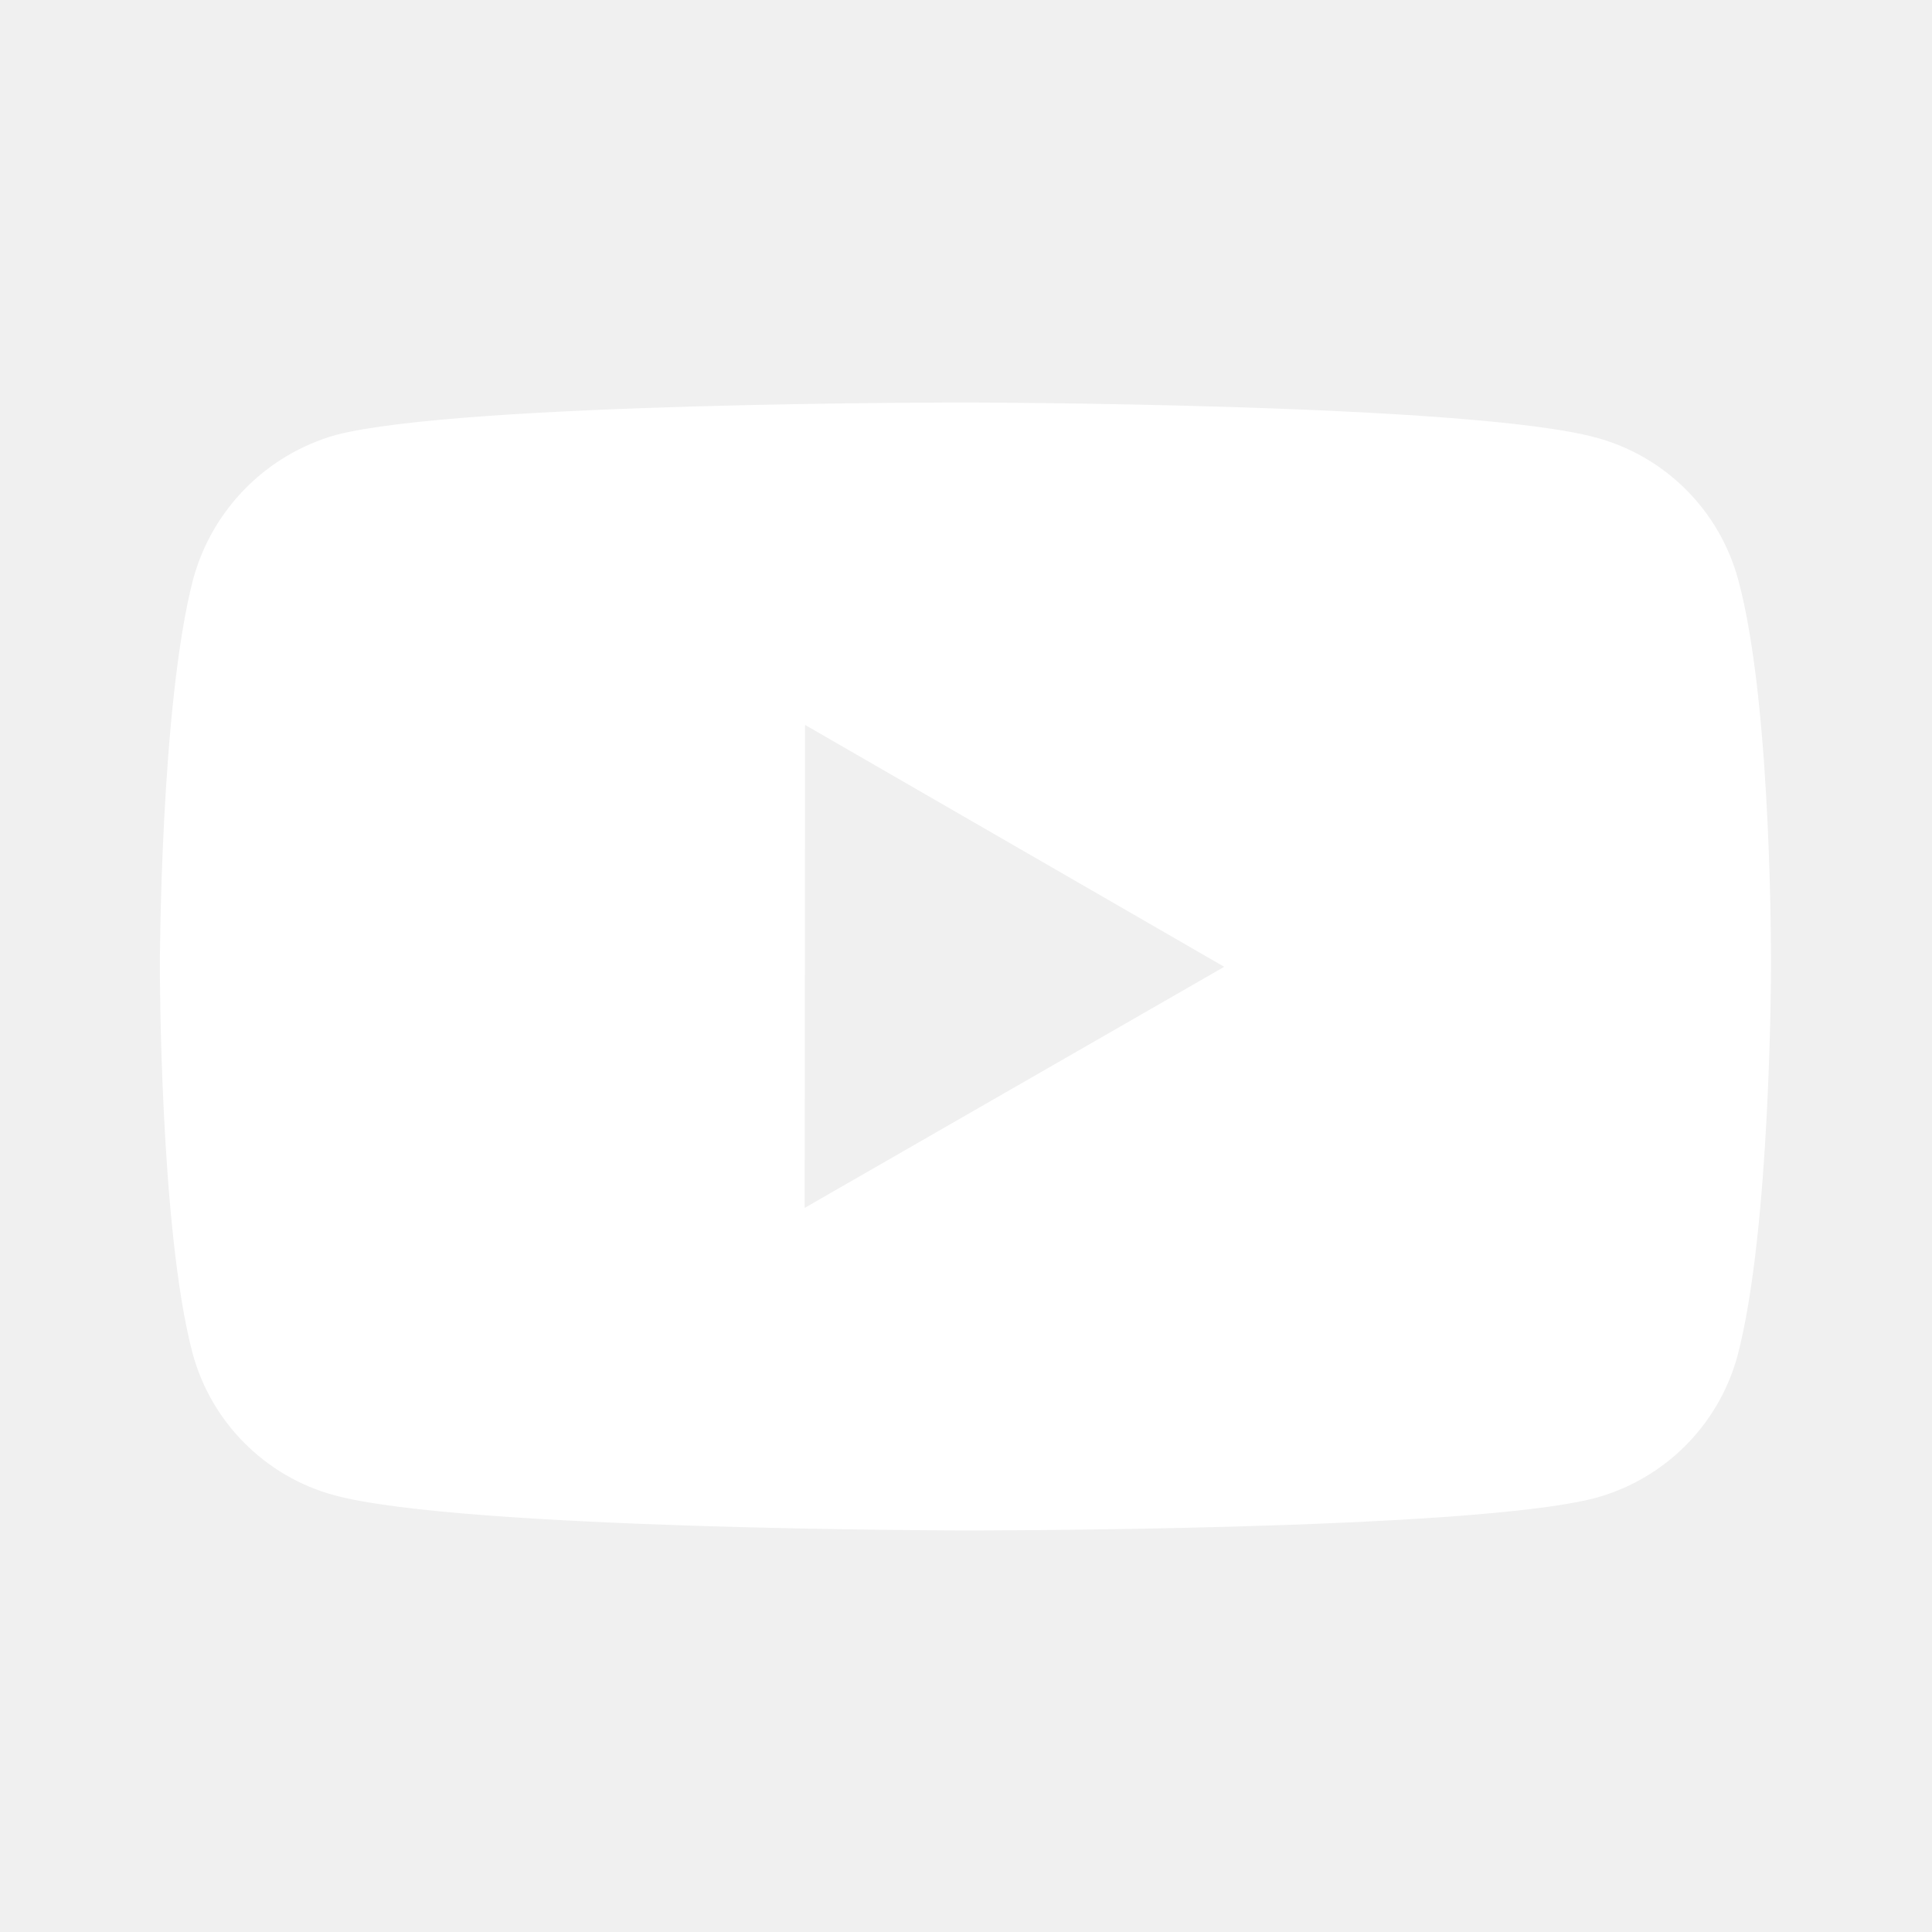
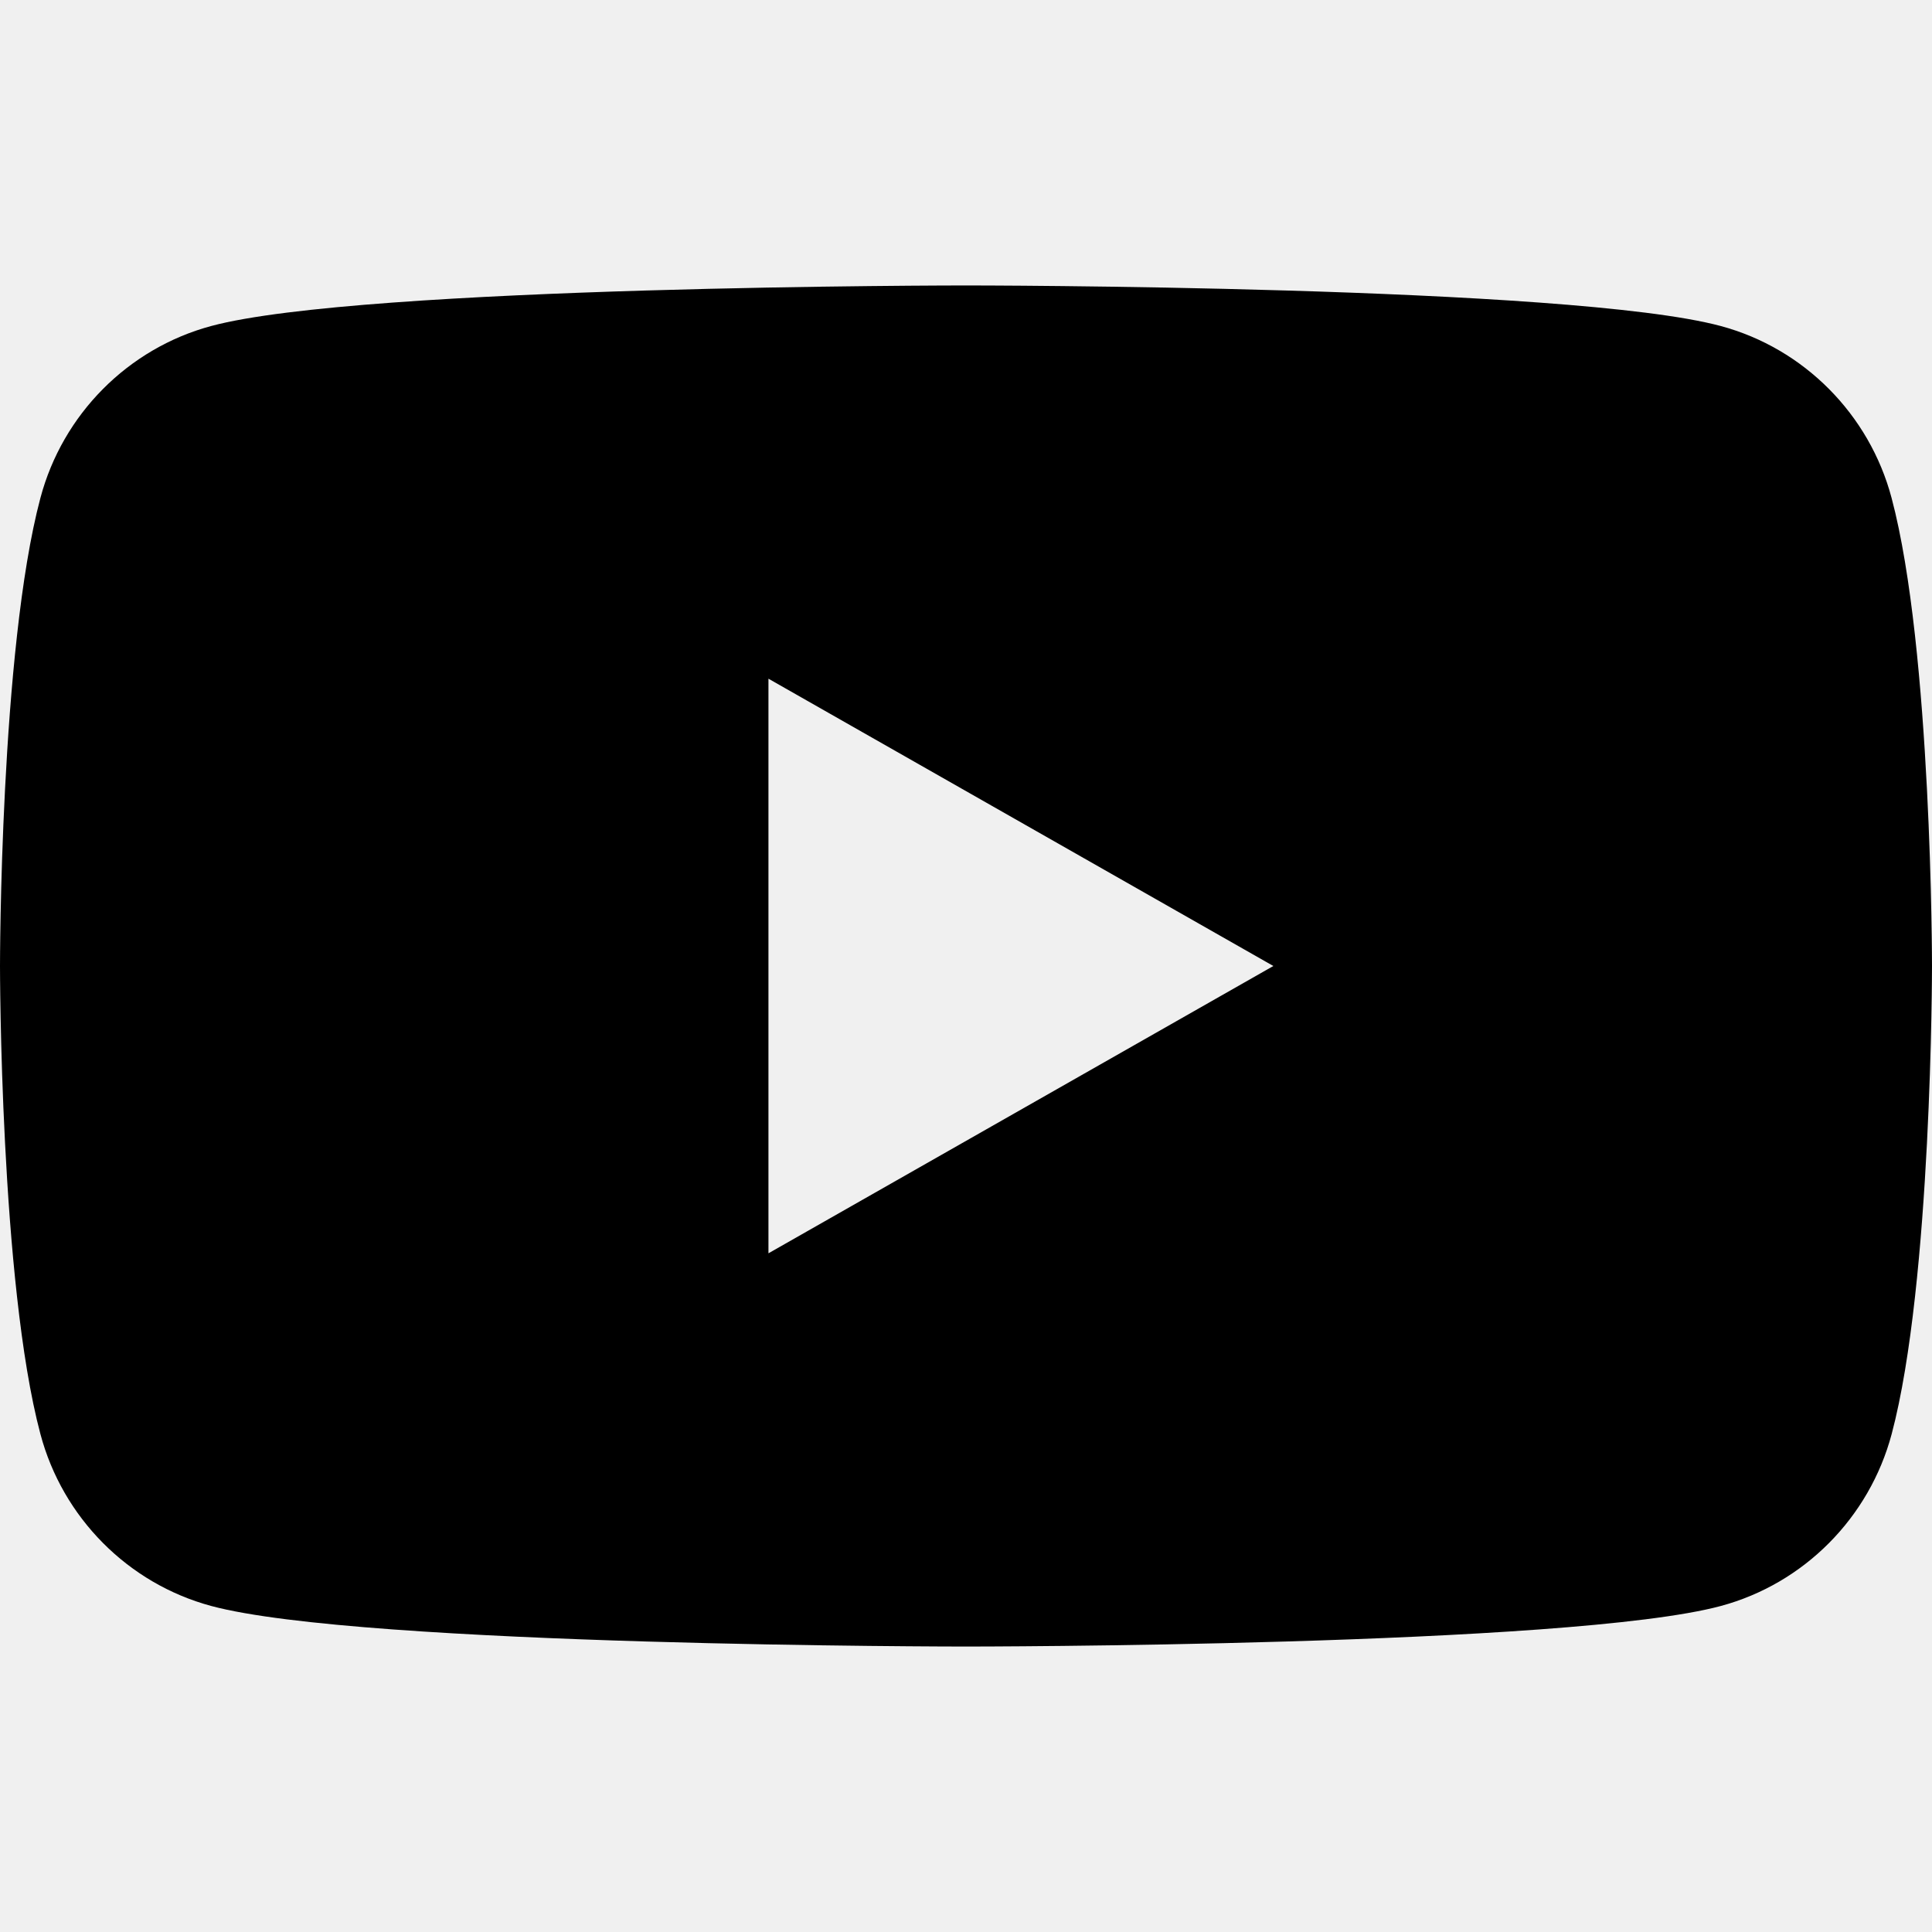
- <svg xmlns="http://www.w3.org/2000/svg" width="24" height="24" viewBox="0 0 24 24" style="fill:#fff;transform: ;msFilter:;">
-   <path d="M21.593 7.203a2.506 2.506 0 0 0-1.762-1.766C18.265 5.007 12 5 12 5s-6.264-.007-7.831.404a2.56 2.56 0 0 0-1.766 1.778c-.413 1.566-.417 4.814-.417 4.814s-.004 3.264.406 4.814c.23.857.905 1.534 1.763 1.765 1.582.43 7.83.437 7.83.437s6.265.007 7.831-.403a2.515 2.515 0 0 0 1.767-1.763c.414-1.565.417-4.812.417-4.812s.02-3.265-.407-4.831zM9.996 15.005l.005-6 5.207 3.005-5.212 2.995z" />
+ <svg xmlns="http://www.w3.org/2000/svg" version="1.1" id="Capa_1" x="0px" y="0px" viewBox="0 0 24 24" style="enable-background:new 0 0 24 24;" xml:space="preserve" width="512" height="512">
+   <g id="XMLID_184_">
+     <path d="M23.498,6.186c-0.276-1.039-1.089-1.858-2.122-2.136C19.505,3.546,12,3.546,12,3.546s-7.505,0-9.377,0.504   C1.591,4.328,0.778,5.146,0.502,6.186C0,8.07,0,12,0,12s0,3.93,0.502,5.814c0.276,1.039,1.089,1.858,2.122,2.136   C4.495,20.454,12,20.454,12,20.454s7.505,0,9.377-0.504c1.032-0.278,1.845-1.096,2.122-2.136C24,15.93,24,12,24,12   S24,8.07,23.498,6.186z M9.546,15.569V8.431L15.818,12L9.546,15.569z" />
+   </g>
</svg>
